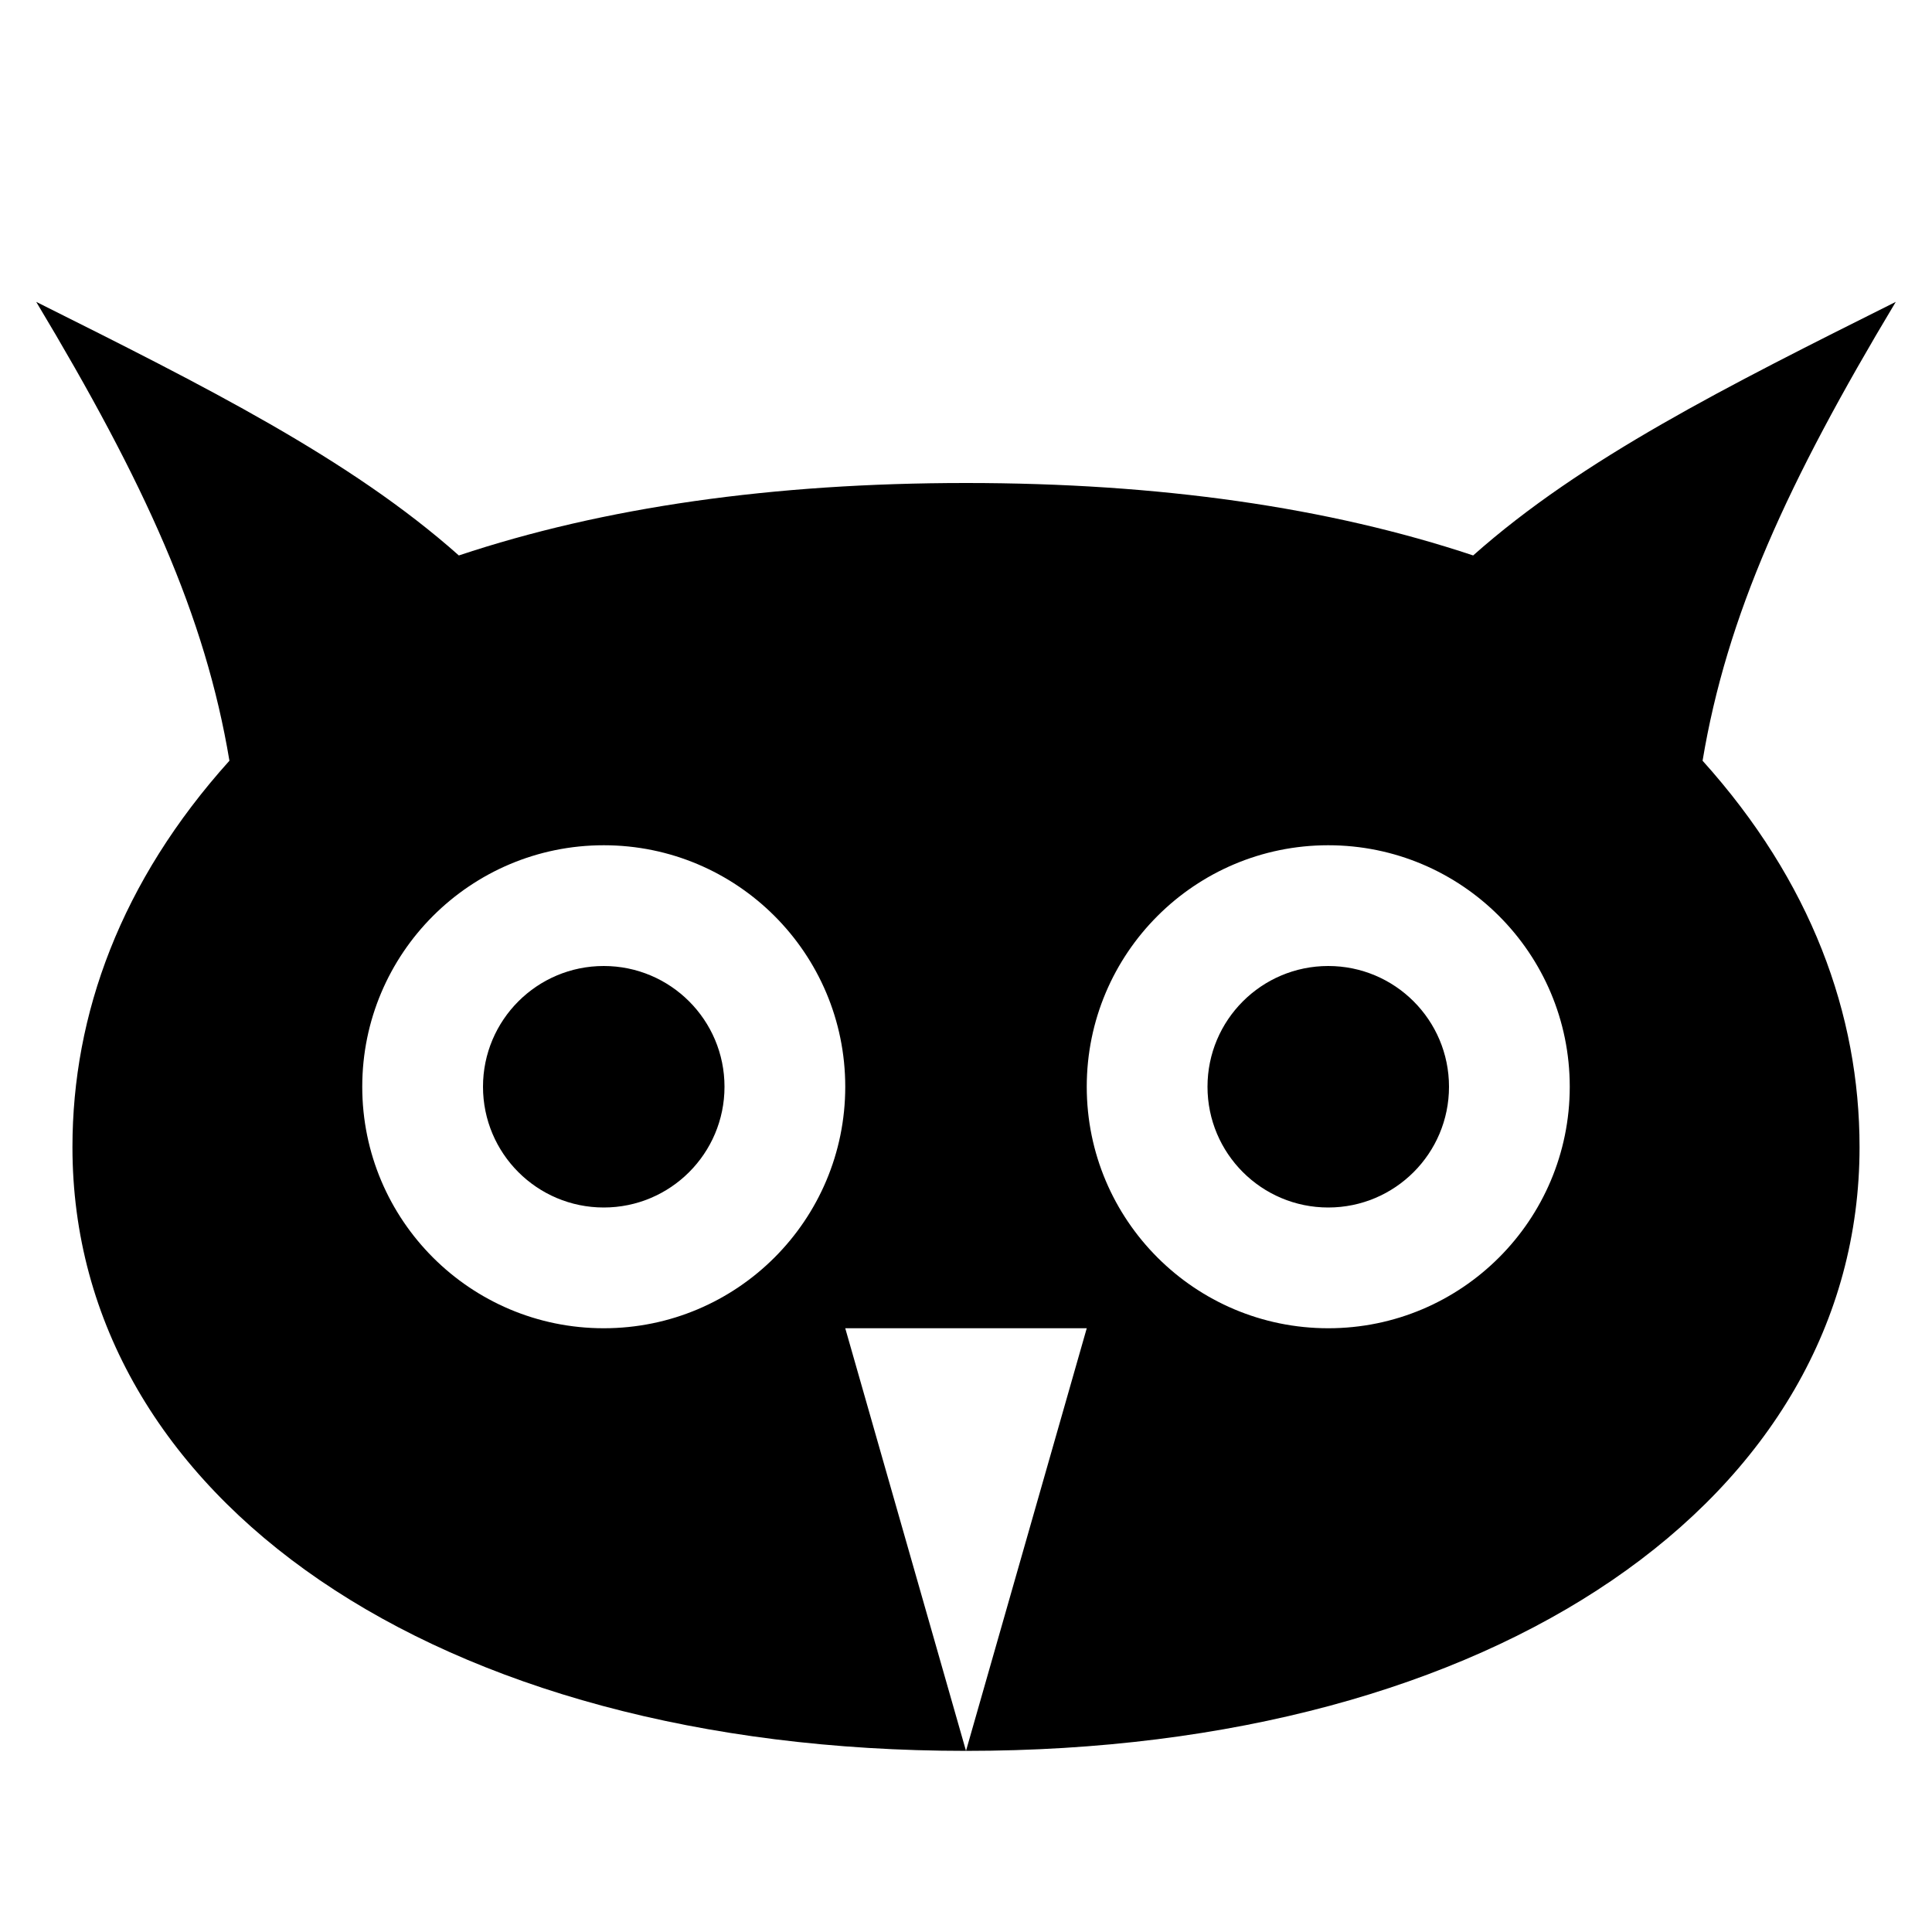
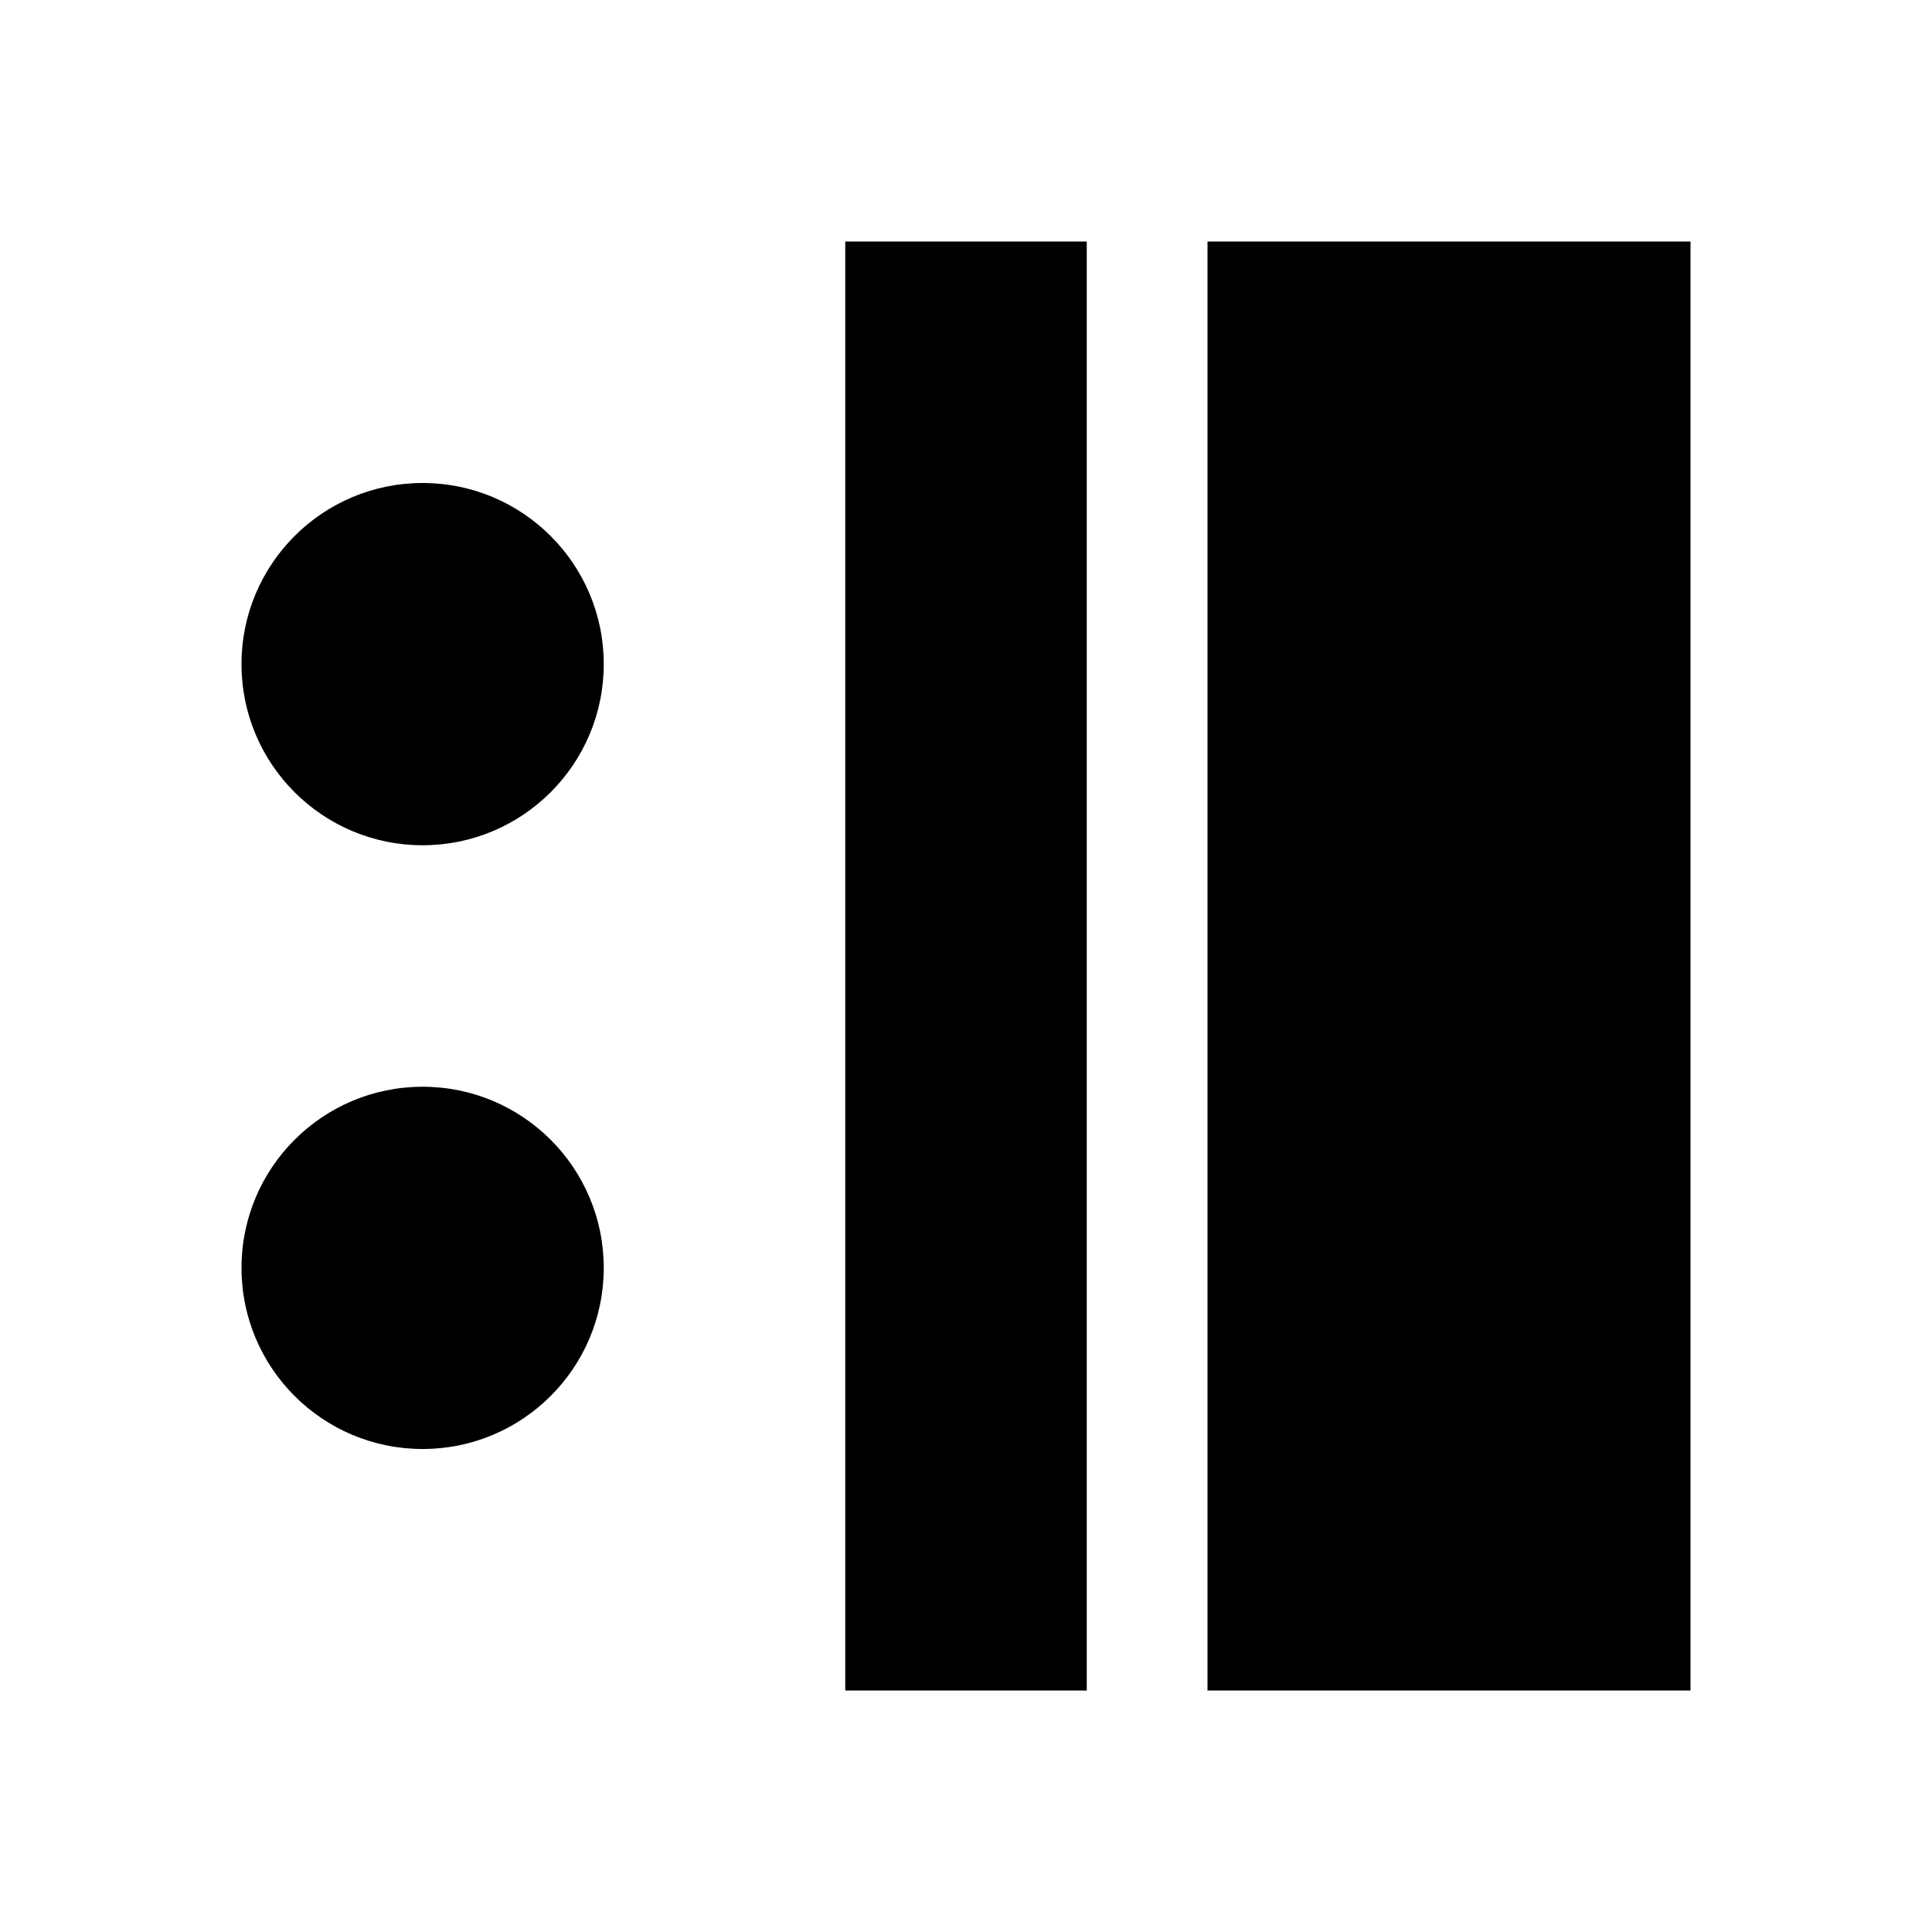
<svg xmlns="http://www.w3.org/2000/svg" viewBox="0 0 16 16" width="16" height="16" fill="currentColor">
-   <path fill-rule="evenodd" d="M 8 4 C 9.6 4 11 4.2 12.2 4.6            C 13.1 3.8 14.3 3.2 15.7 2.5            C 14.8 4 14.3 5.1 14.1 6.3            C 15 7.3 15.4 8.4 15.4 9.5            C 15.4 12.4 12.4 14.5 8 14.5            C 3.6 14.5 0.6 12.4 0.6 9.5            C 0.6 8.4 1 7.3 1.9 6.3            C 1.7 5.1 1.2 4 0.3 2.5            C 1.7 3.2 2.9 3.8 3.8 4.6            C 5 4.2 6.4 4 8 4 Z            M 3 9 A 2 2 0 1 0 7 9 A 2 2 0 1 0 3 9 Z            M 4 9 A 1 1 0 1 0 6 9 A 1 1 0 1 0 4 9 Z            M 9 9 A 2 2 0 1 0 13 9 A 2 2 0 1 0 9 9 Z            M 10 9 A 1 1 0 1 0 12 9 A 1 1 0 1 0 10 9 Z            M 7 11 L 9 11 L 8 14.5 Z" />
+   <path fill-rule="evenodd" d="M 10 2 L 14 2 L 14 14 L 10 14 Z            M 7 2 L 9 2 L 9 14 L 7 14 Z            M 2 5.5 A 1.5 1.5 0 1 0 5 5.5 A 1.5 1.5 0 1 0 2 5.5 Z            M 2 10.5 A 1.5 1.5 0 1 0 5 10.5 A 1.5 1.5 0 1 0 2 10.5 Z" />
</svg>
